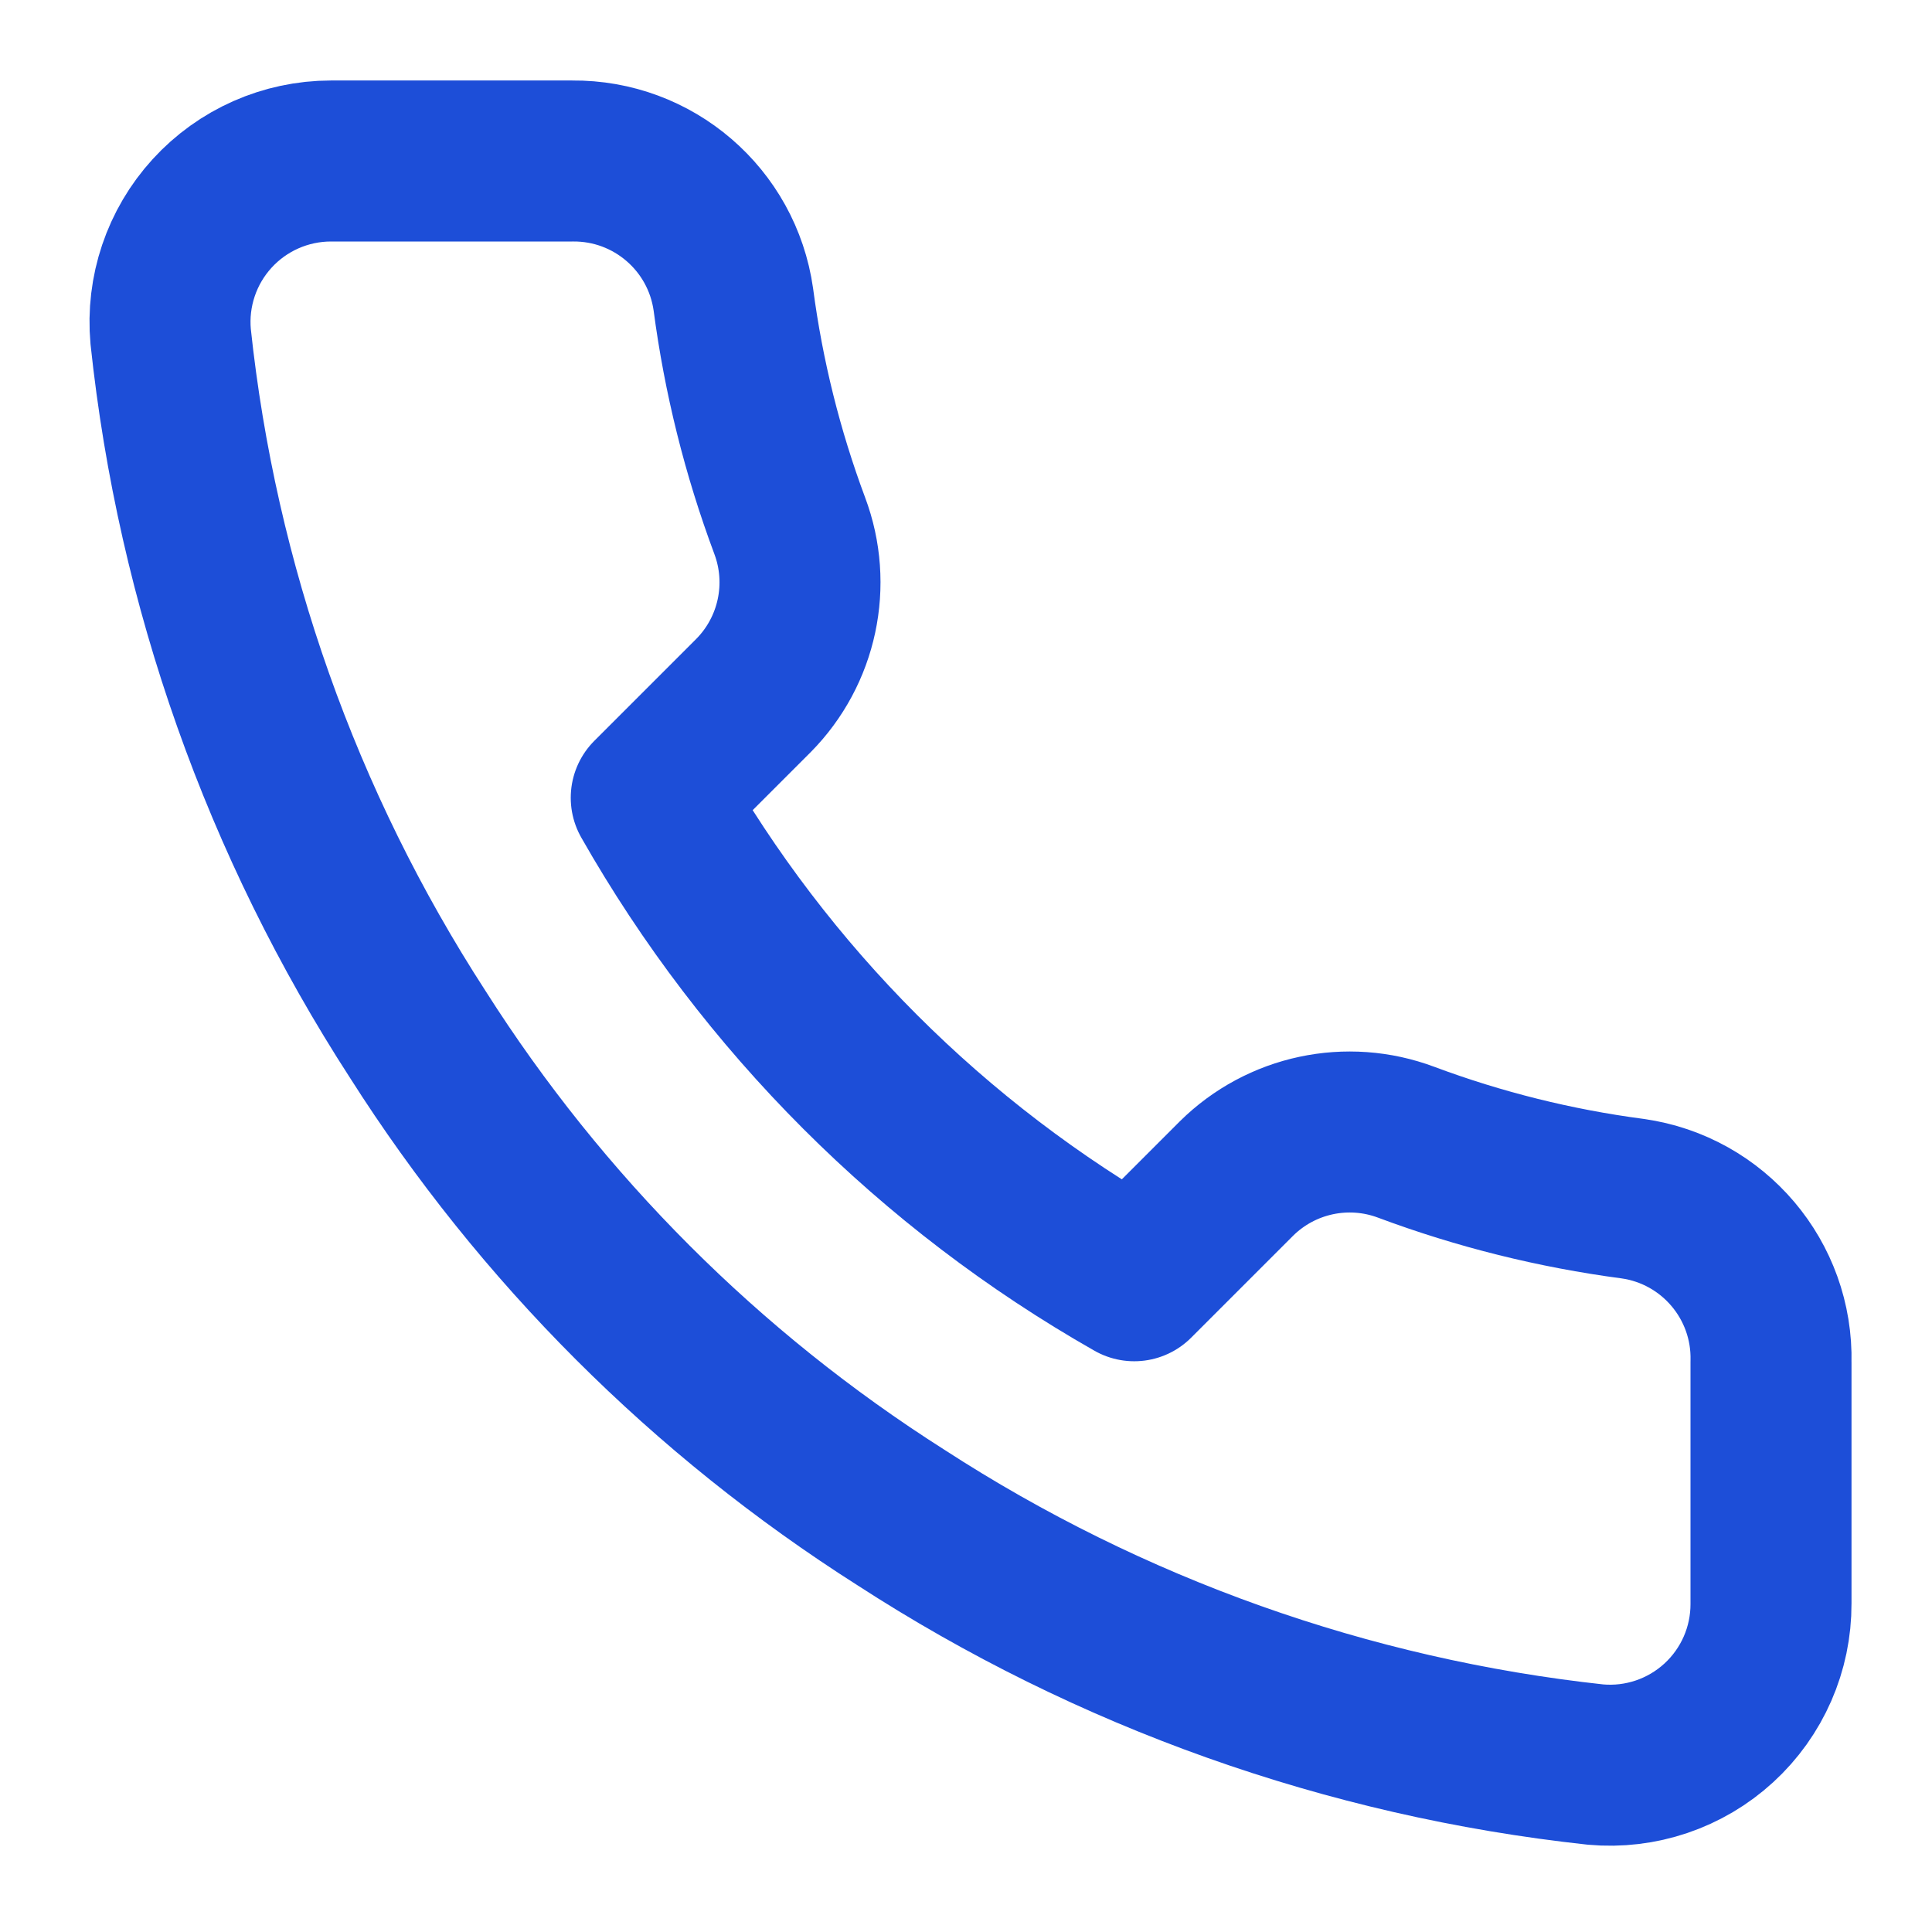
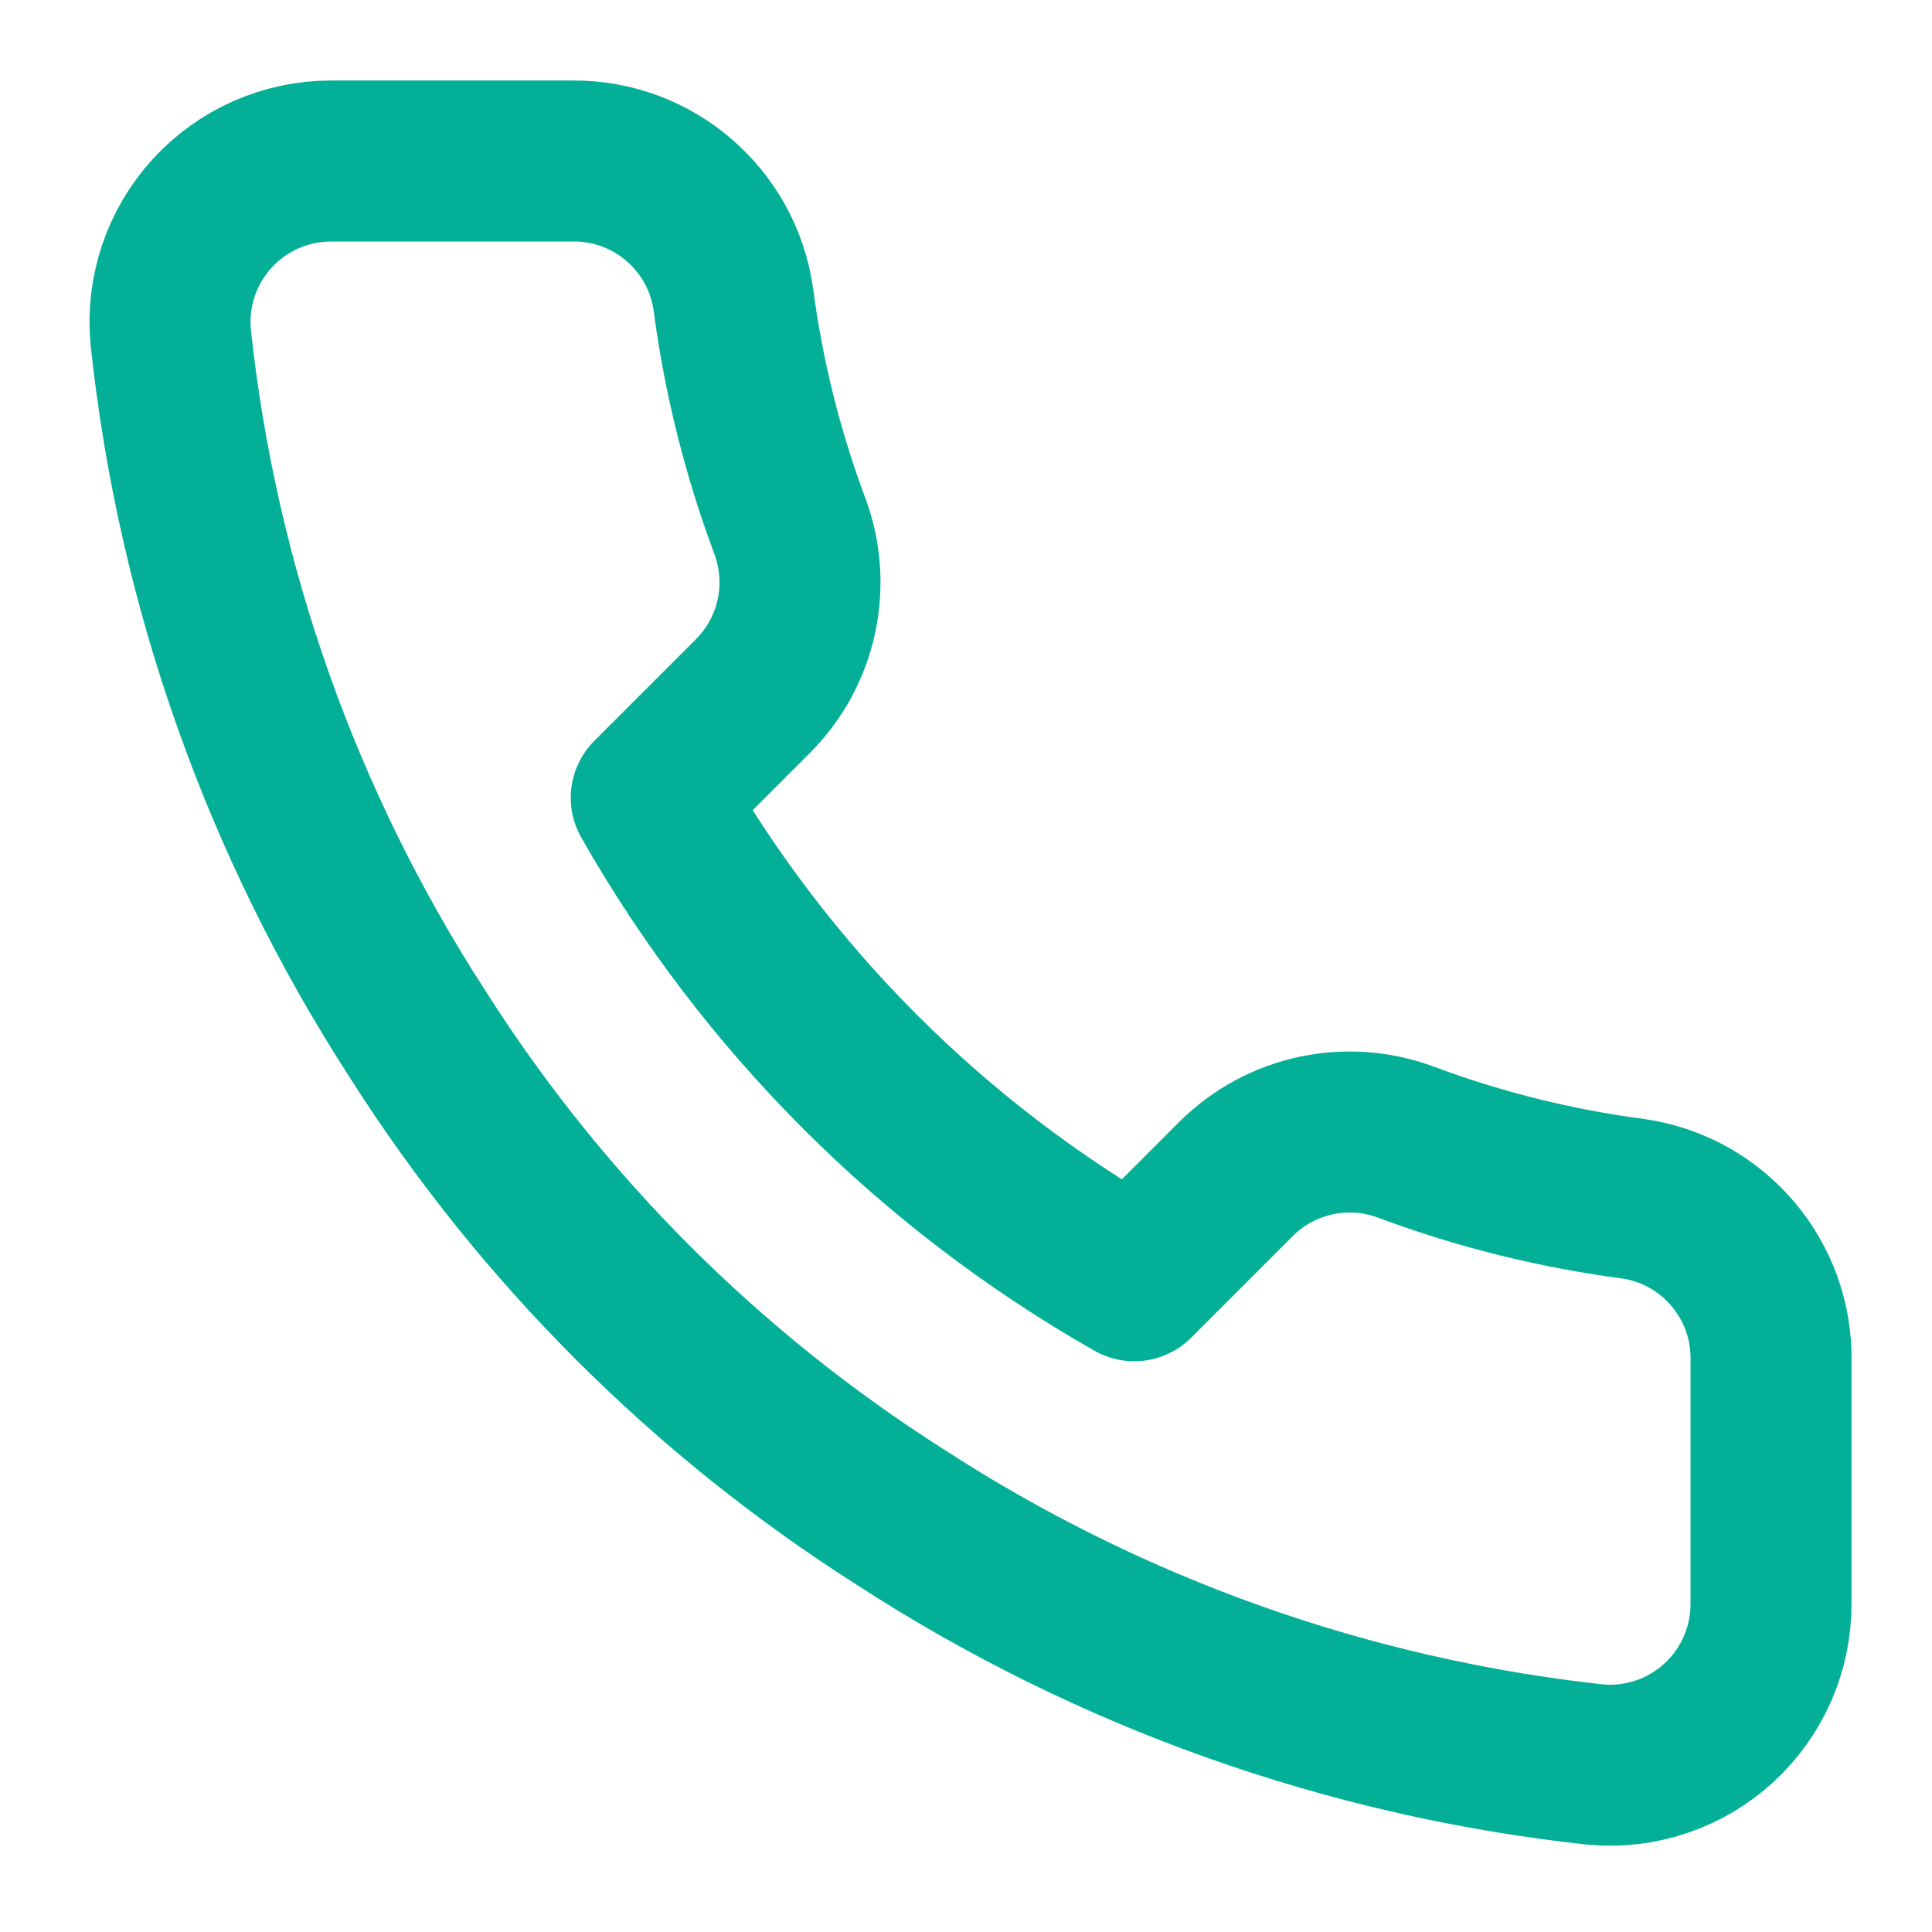
- <svg xmlns="http://www.w3.org/2000/svg" width="24" height="24" viewBox="0 0 24 24" fill="none" stroke="#1d4ed8" stroke-width="2" stroke-linecap="round" stroke-linejoin="round" class="lucide lucide-phone h-5 w-5 text-blue-400 flex-shrink-0">
+ <svg xmlns="http://www.w3.org/2000/svg" width="24" height="24" viewBox="0 0 24 24" fill="none" stroke="#04af98" stroke-width="2" stroke-linecap="round" stroke-linejoin="round" class="lucide lucide-phone h-5 w-5 text-blue-400 flex-shrink-0">
  <path d="M22 16.92v3a2 2 0 0 1-2.18 2 19.79 19.79 0 0 1-8.63-3.07 19.5 19.5 0 0 1-6-6 19.79 19.79 0 0 1-3.07-8.67A2 2 0 0 1 4.11 2h3a2 2 0 0 1 2 1.72 12.84 12.84 0 0 0 .7 2.81 2 2 0 0 1-.45 2.11L8.09 9.91a16 16 0 0 0 6 6l1.27-1.27a2 2 0 0 1 2.11-.45 12.84 12.84 0 0 0 2.81.7A2 2 0 0 1 22 16.92z" />
</svg>
